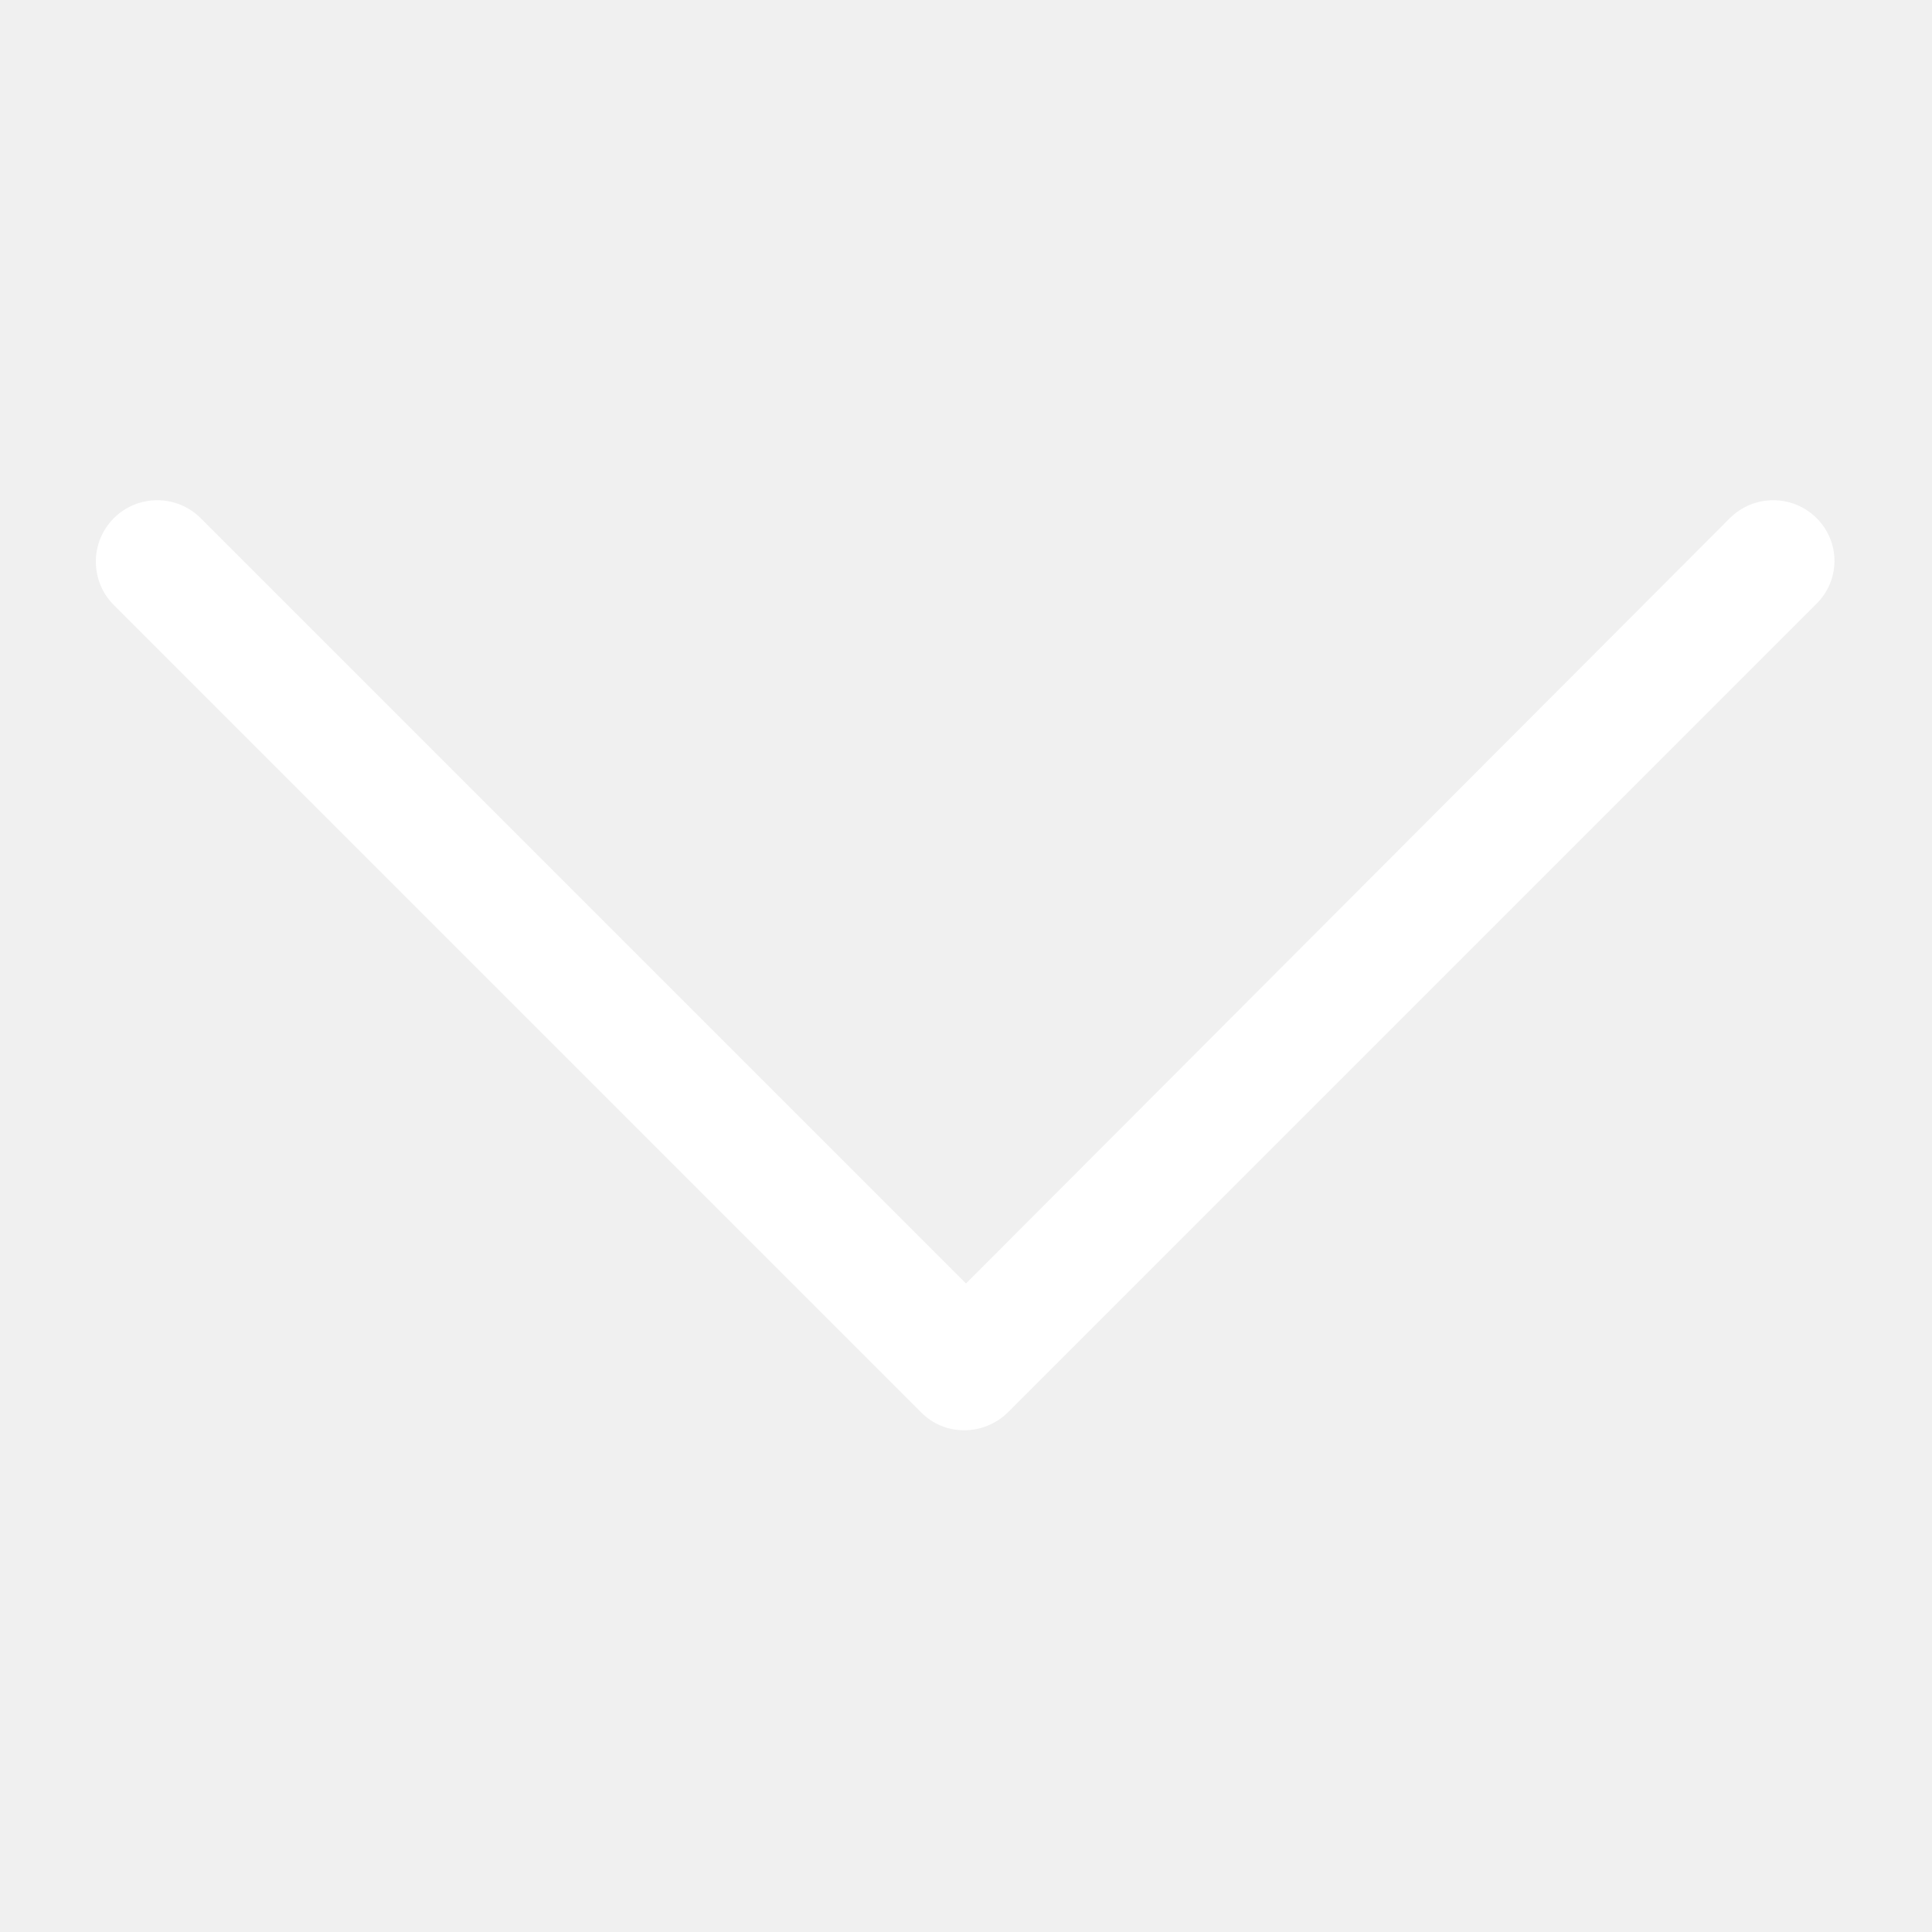
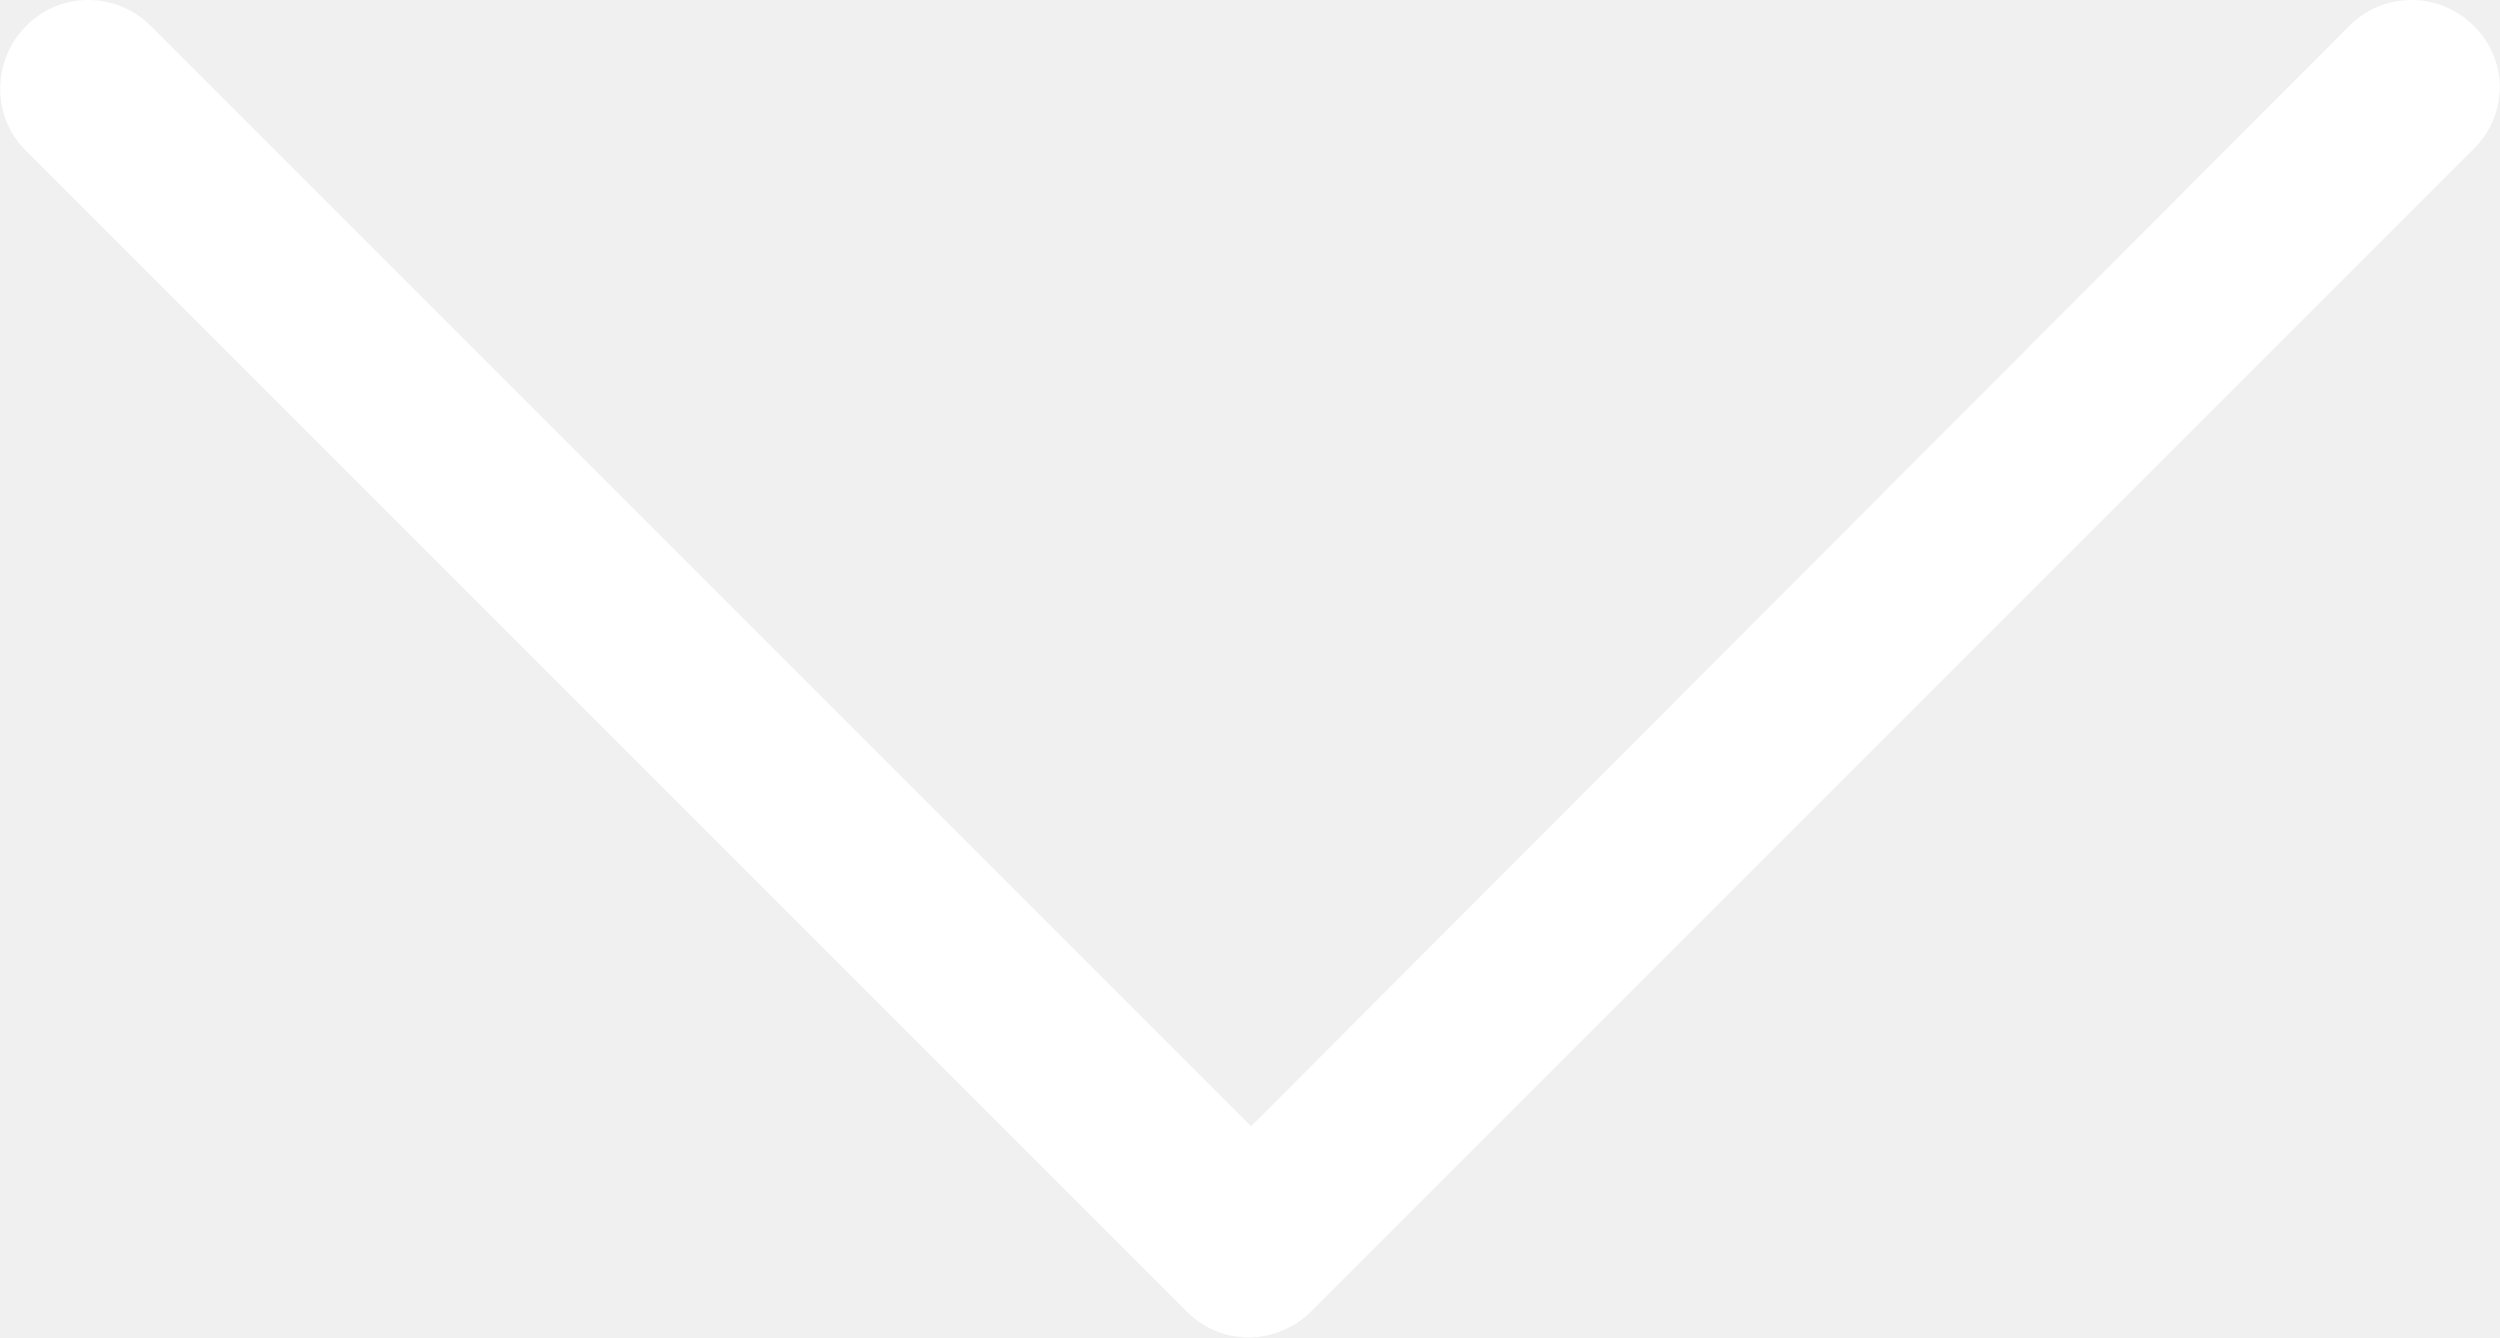
- <svg xmlns="http://www.w3.org/2000/svg" version="1.1" viewBox="0 0 129 129" enable-background="new 0 0 129 129" width="512px" height="512px">
+ <svg xmlns="http://www.w3.org/2000/svg" version="1.1" id="Слой_1" x="0px" y="0px" viewBox="0 0 460.8 246.5" style="enable-background:new 0 0 460.8 246.5;" xml:space="preserve">
  <g>
-     <path d="m121.3,34.6c-1.6-1.6-4.2-1.6-5.8,0l-51,51.1-51.1-51.1c-1.6-1.6-4.2-1.6-5.8,0-1.6,1.6-1.6,4.2 0,5.8l53.9,53.9c0.8,0.8 1.8,1.2 2.9,1.2 1,0 2.1-0.4 2.9-1.2l53.9-53.9c1.7-1.6 1.7-4.2 0.1-5.8z" fill="#FFFFFF" />
+     <path d="M456,4.8c-6.4-6.4-16.7-6.4-23,0L230.6,207.6L27.8,4.8c-6.4-6.4-16.7-6.4-23,0s-6.4,16.7,0,23l213.9,213.9   c3.2,3.2,7.1,4.8,11.5,4.8c4,0,8.3-1.6,11.5-4.8L455.6,27.8C462.4,21.4,462.4,11.1,456,4.8L456,4.8z" style="fill:#FFF" />
  </g>
</svg>
